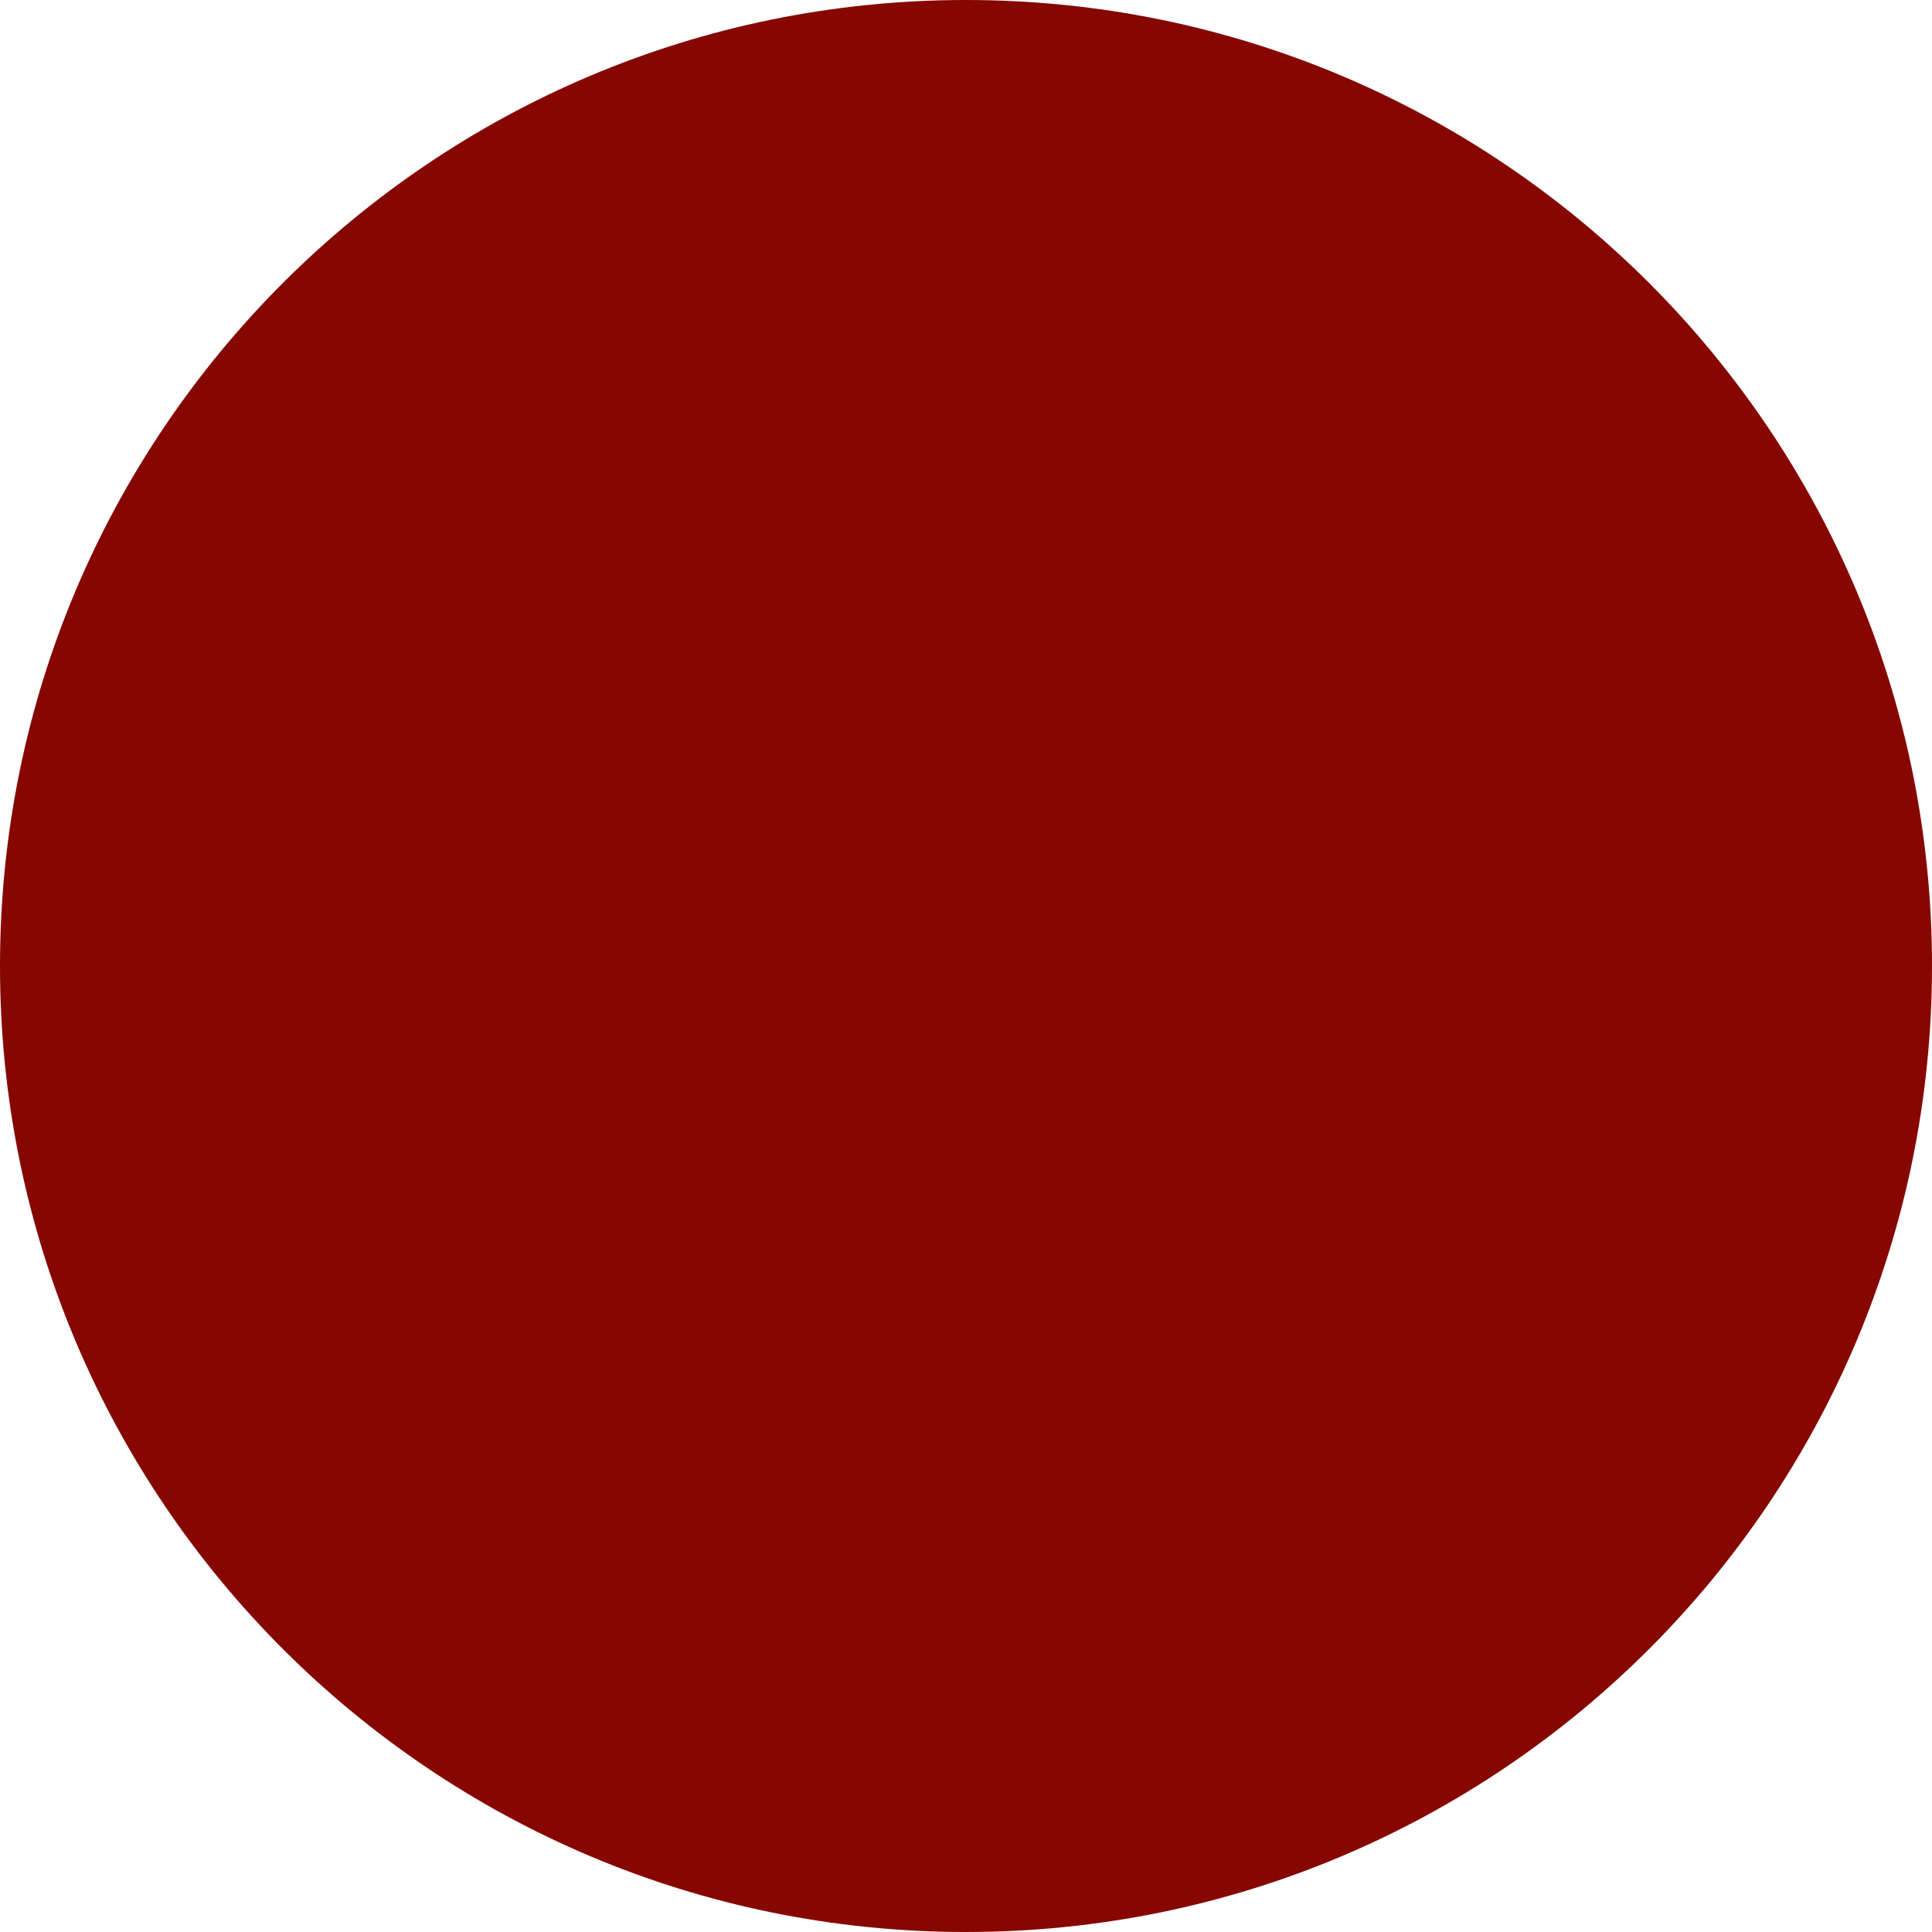
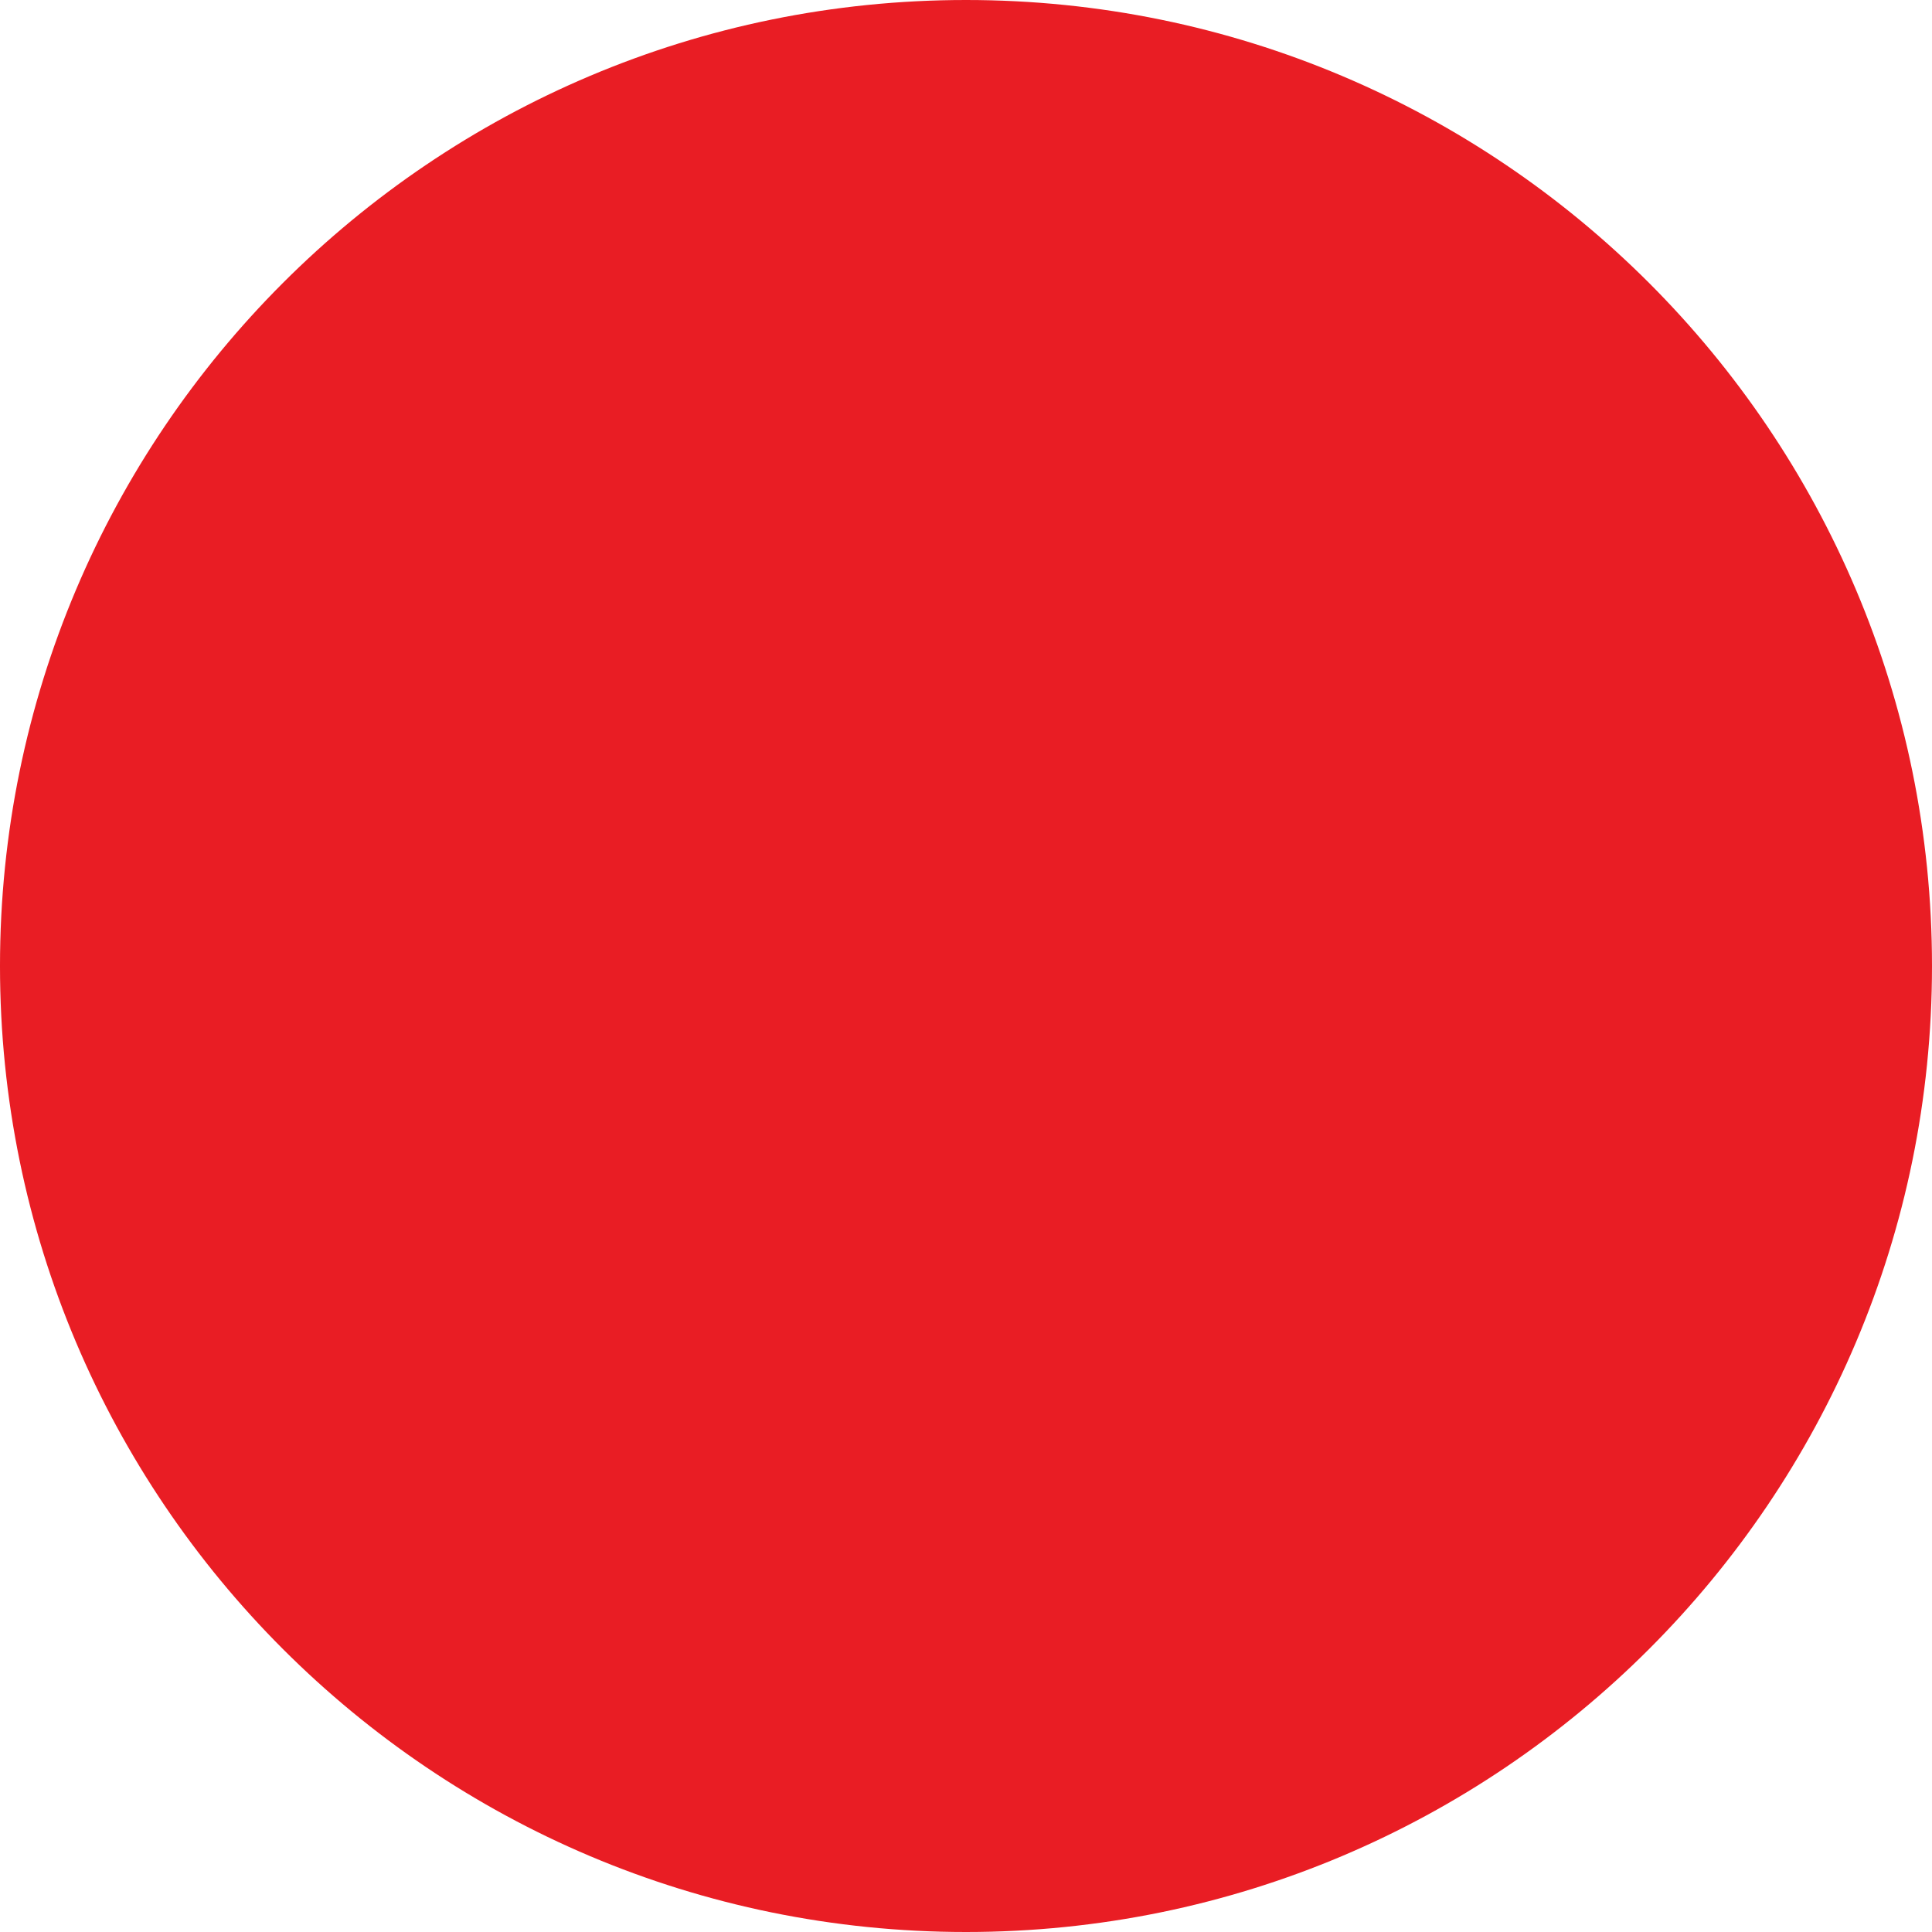
<svg xmlns="http://www.w3.org/2000/svg" width="300" height="300" viewBox="0 0 300 300" id="svg2" version="1.1">
  <defs id="defs4" />
  <g id="layer1" transform="translate(-185.1744,-330.045)">
-     <circle style="opacity:1;fill:#860700;fill-opacity:1;fill-rule:nonzero;stroke:none;stroke-width:1.92;stroke-linecap:round;stroke-linejoin:round;stroke-miterlimit:4;stroke-dasharray:none;stroke-opacity:1" id="path4802" cx="335.174" cy="480.045" r="150" />
+     <circle style="opacity:1;fill:#e91d24;fill-opacity:1;fill-rule:nonzero;stroke:none;stroke-width:1.92;stroke-linecap:round;stroke-linejoin:round;stroke-miterlimit:4;stroke-dasharray:none;stroke-opacity:1" id="path4802" cx="335.174" cy="480.045" r="150" />
  </g>
</svg>
